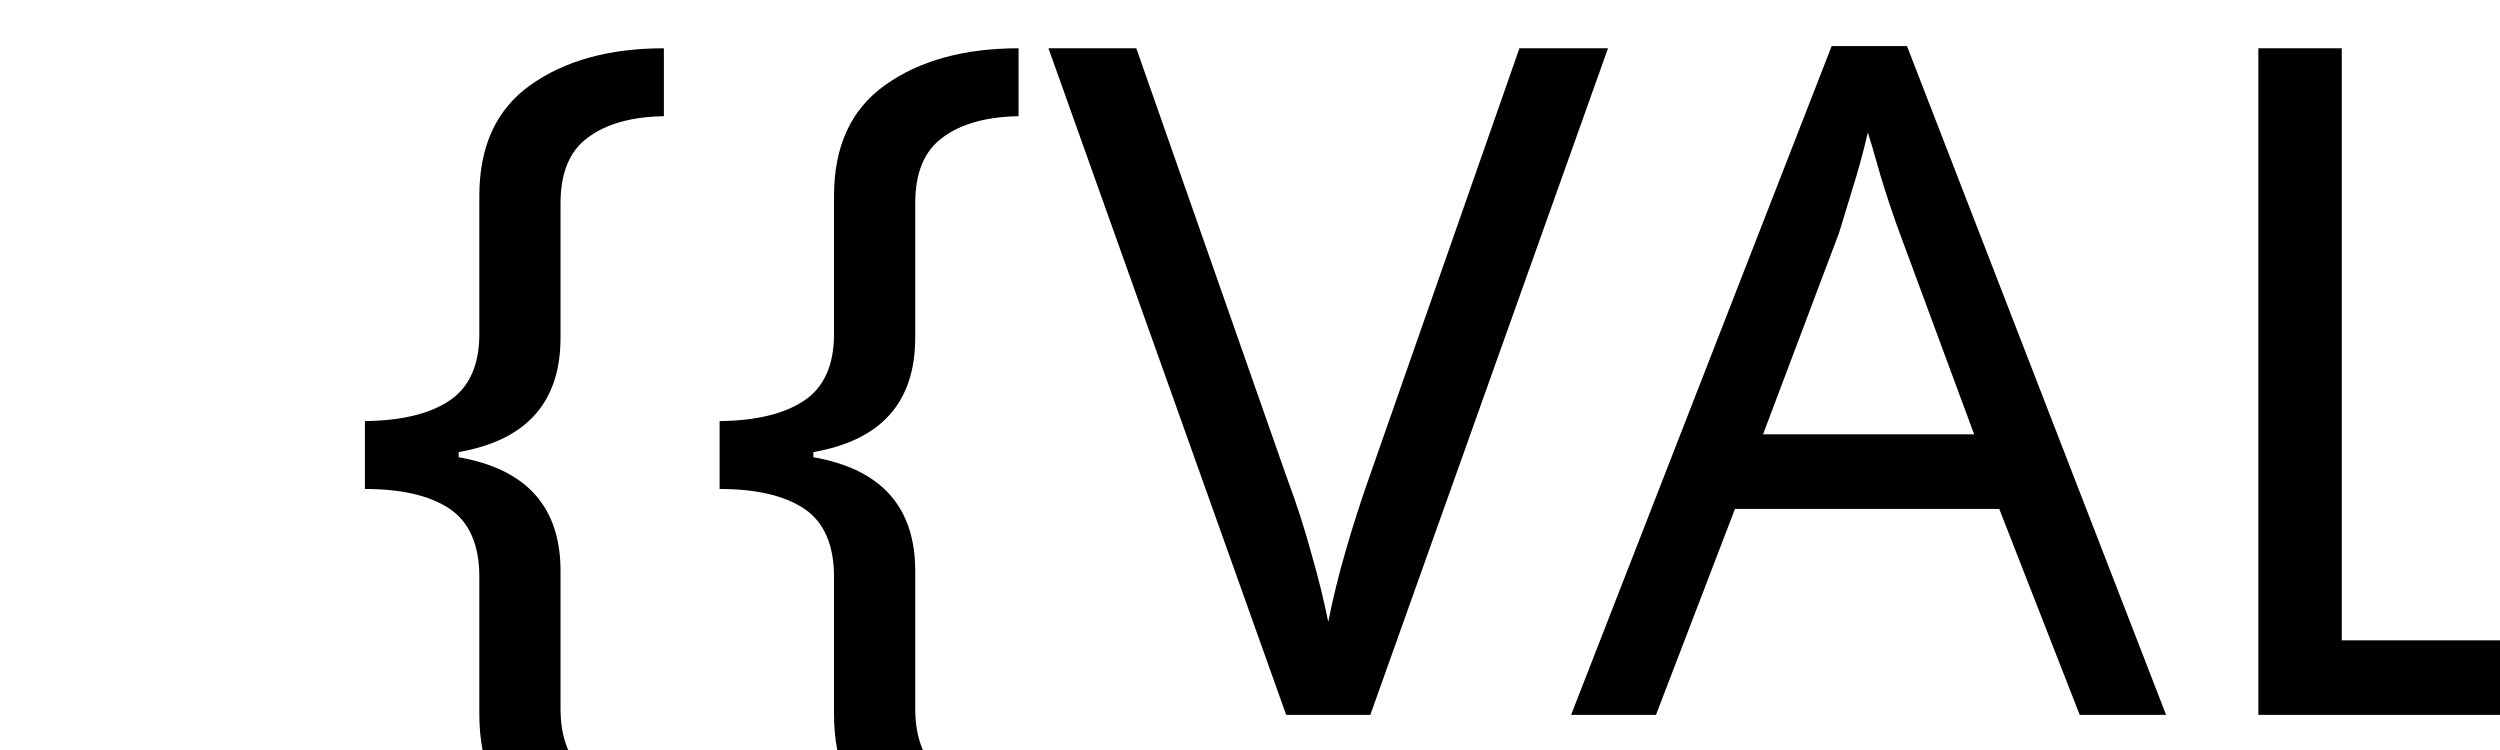
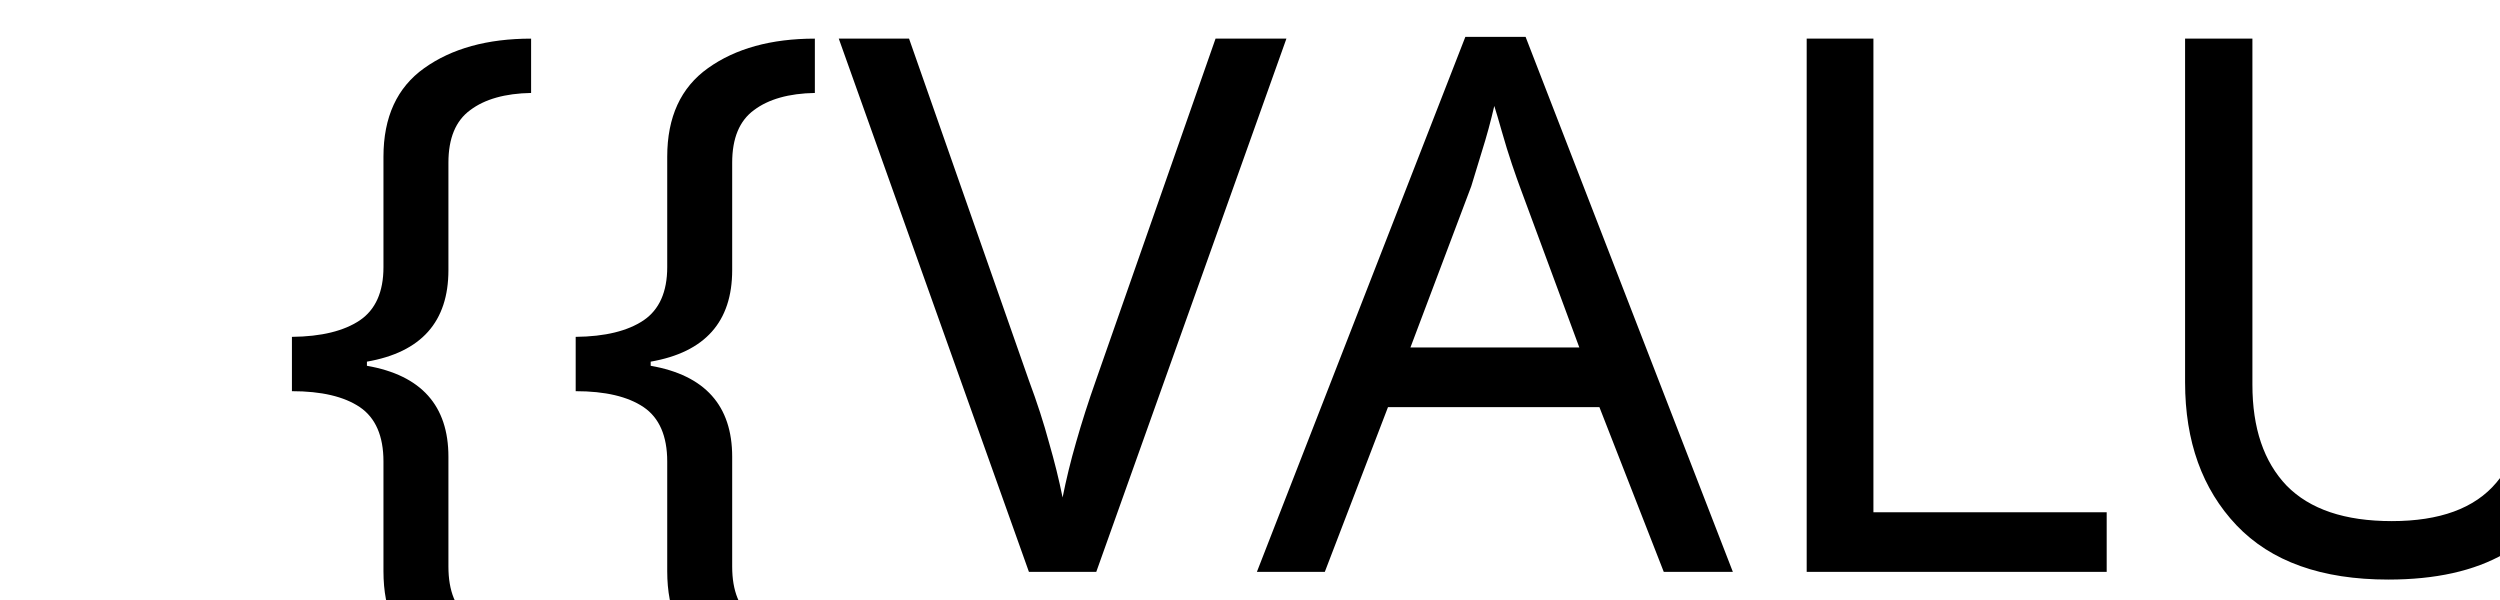
- <svg xmlns="http://www.w3.org/2000/svg" width="200" height="60" viewBox="0 0 52.917 15.875" version="1.1" id="svg8">
+ <svg xmlns="http://www.w3.org/2000/svg" width="250" height="60" viewBox="0 0 66.146 15.875" version="1.1" id="svg8">
  <defs id="defs2" />
  <g id="layer1" transform="translate(-83.05731,-130.9702)">
    <text xml:space="preserve" style="font-style:normal;font-weight:normal;font-size:10.583px;line-height:1.25;font-family:sans-serif;letter-spacing:0px;word-spacing:0px;fill:#000000;fill-opacity:1;stroke:none;stroke-width:0.265" x="90.233" y="146.099" id="text12">
      <tspan id="tspan10" x="90.233" y="146.099" style="font-size:19.756px;stroke-width:0.265">{{VALUE}}</tspan>
    </text>
  </g>
</svg>
